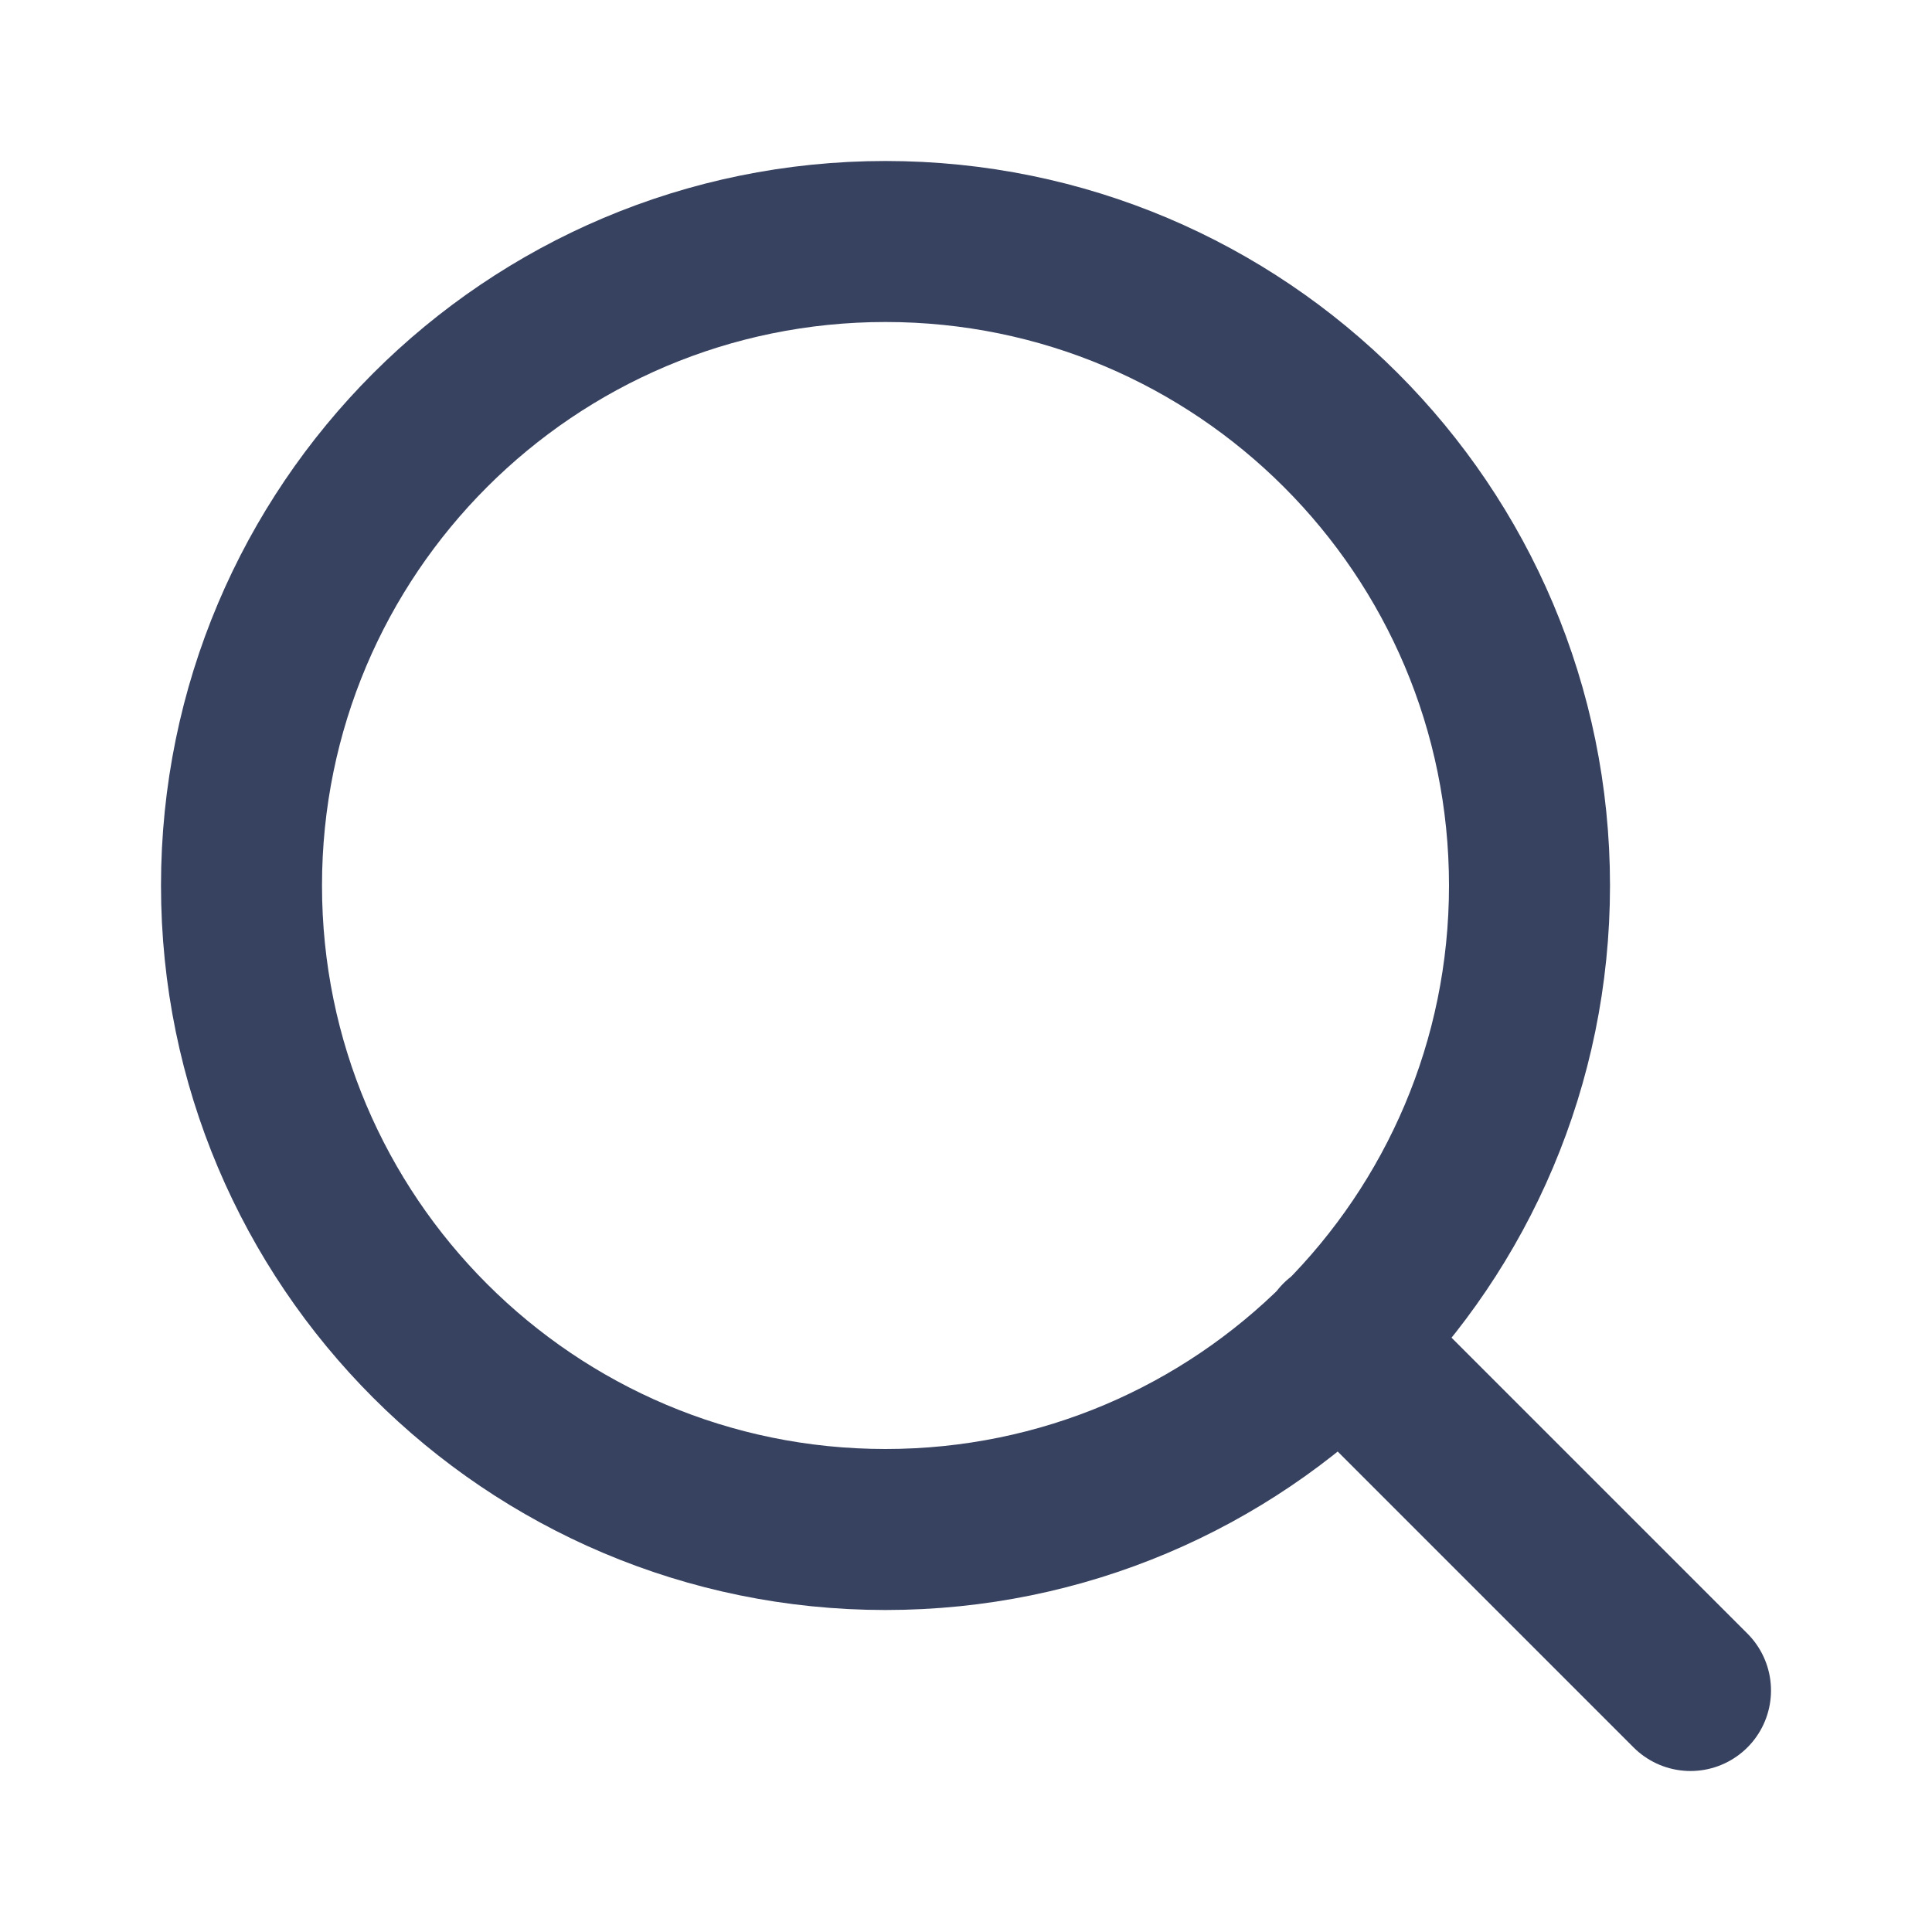
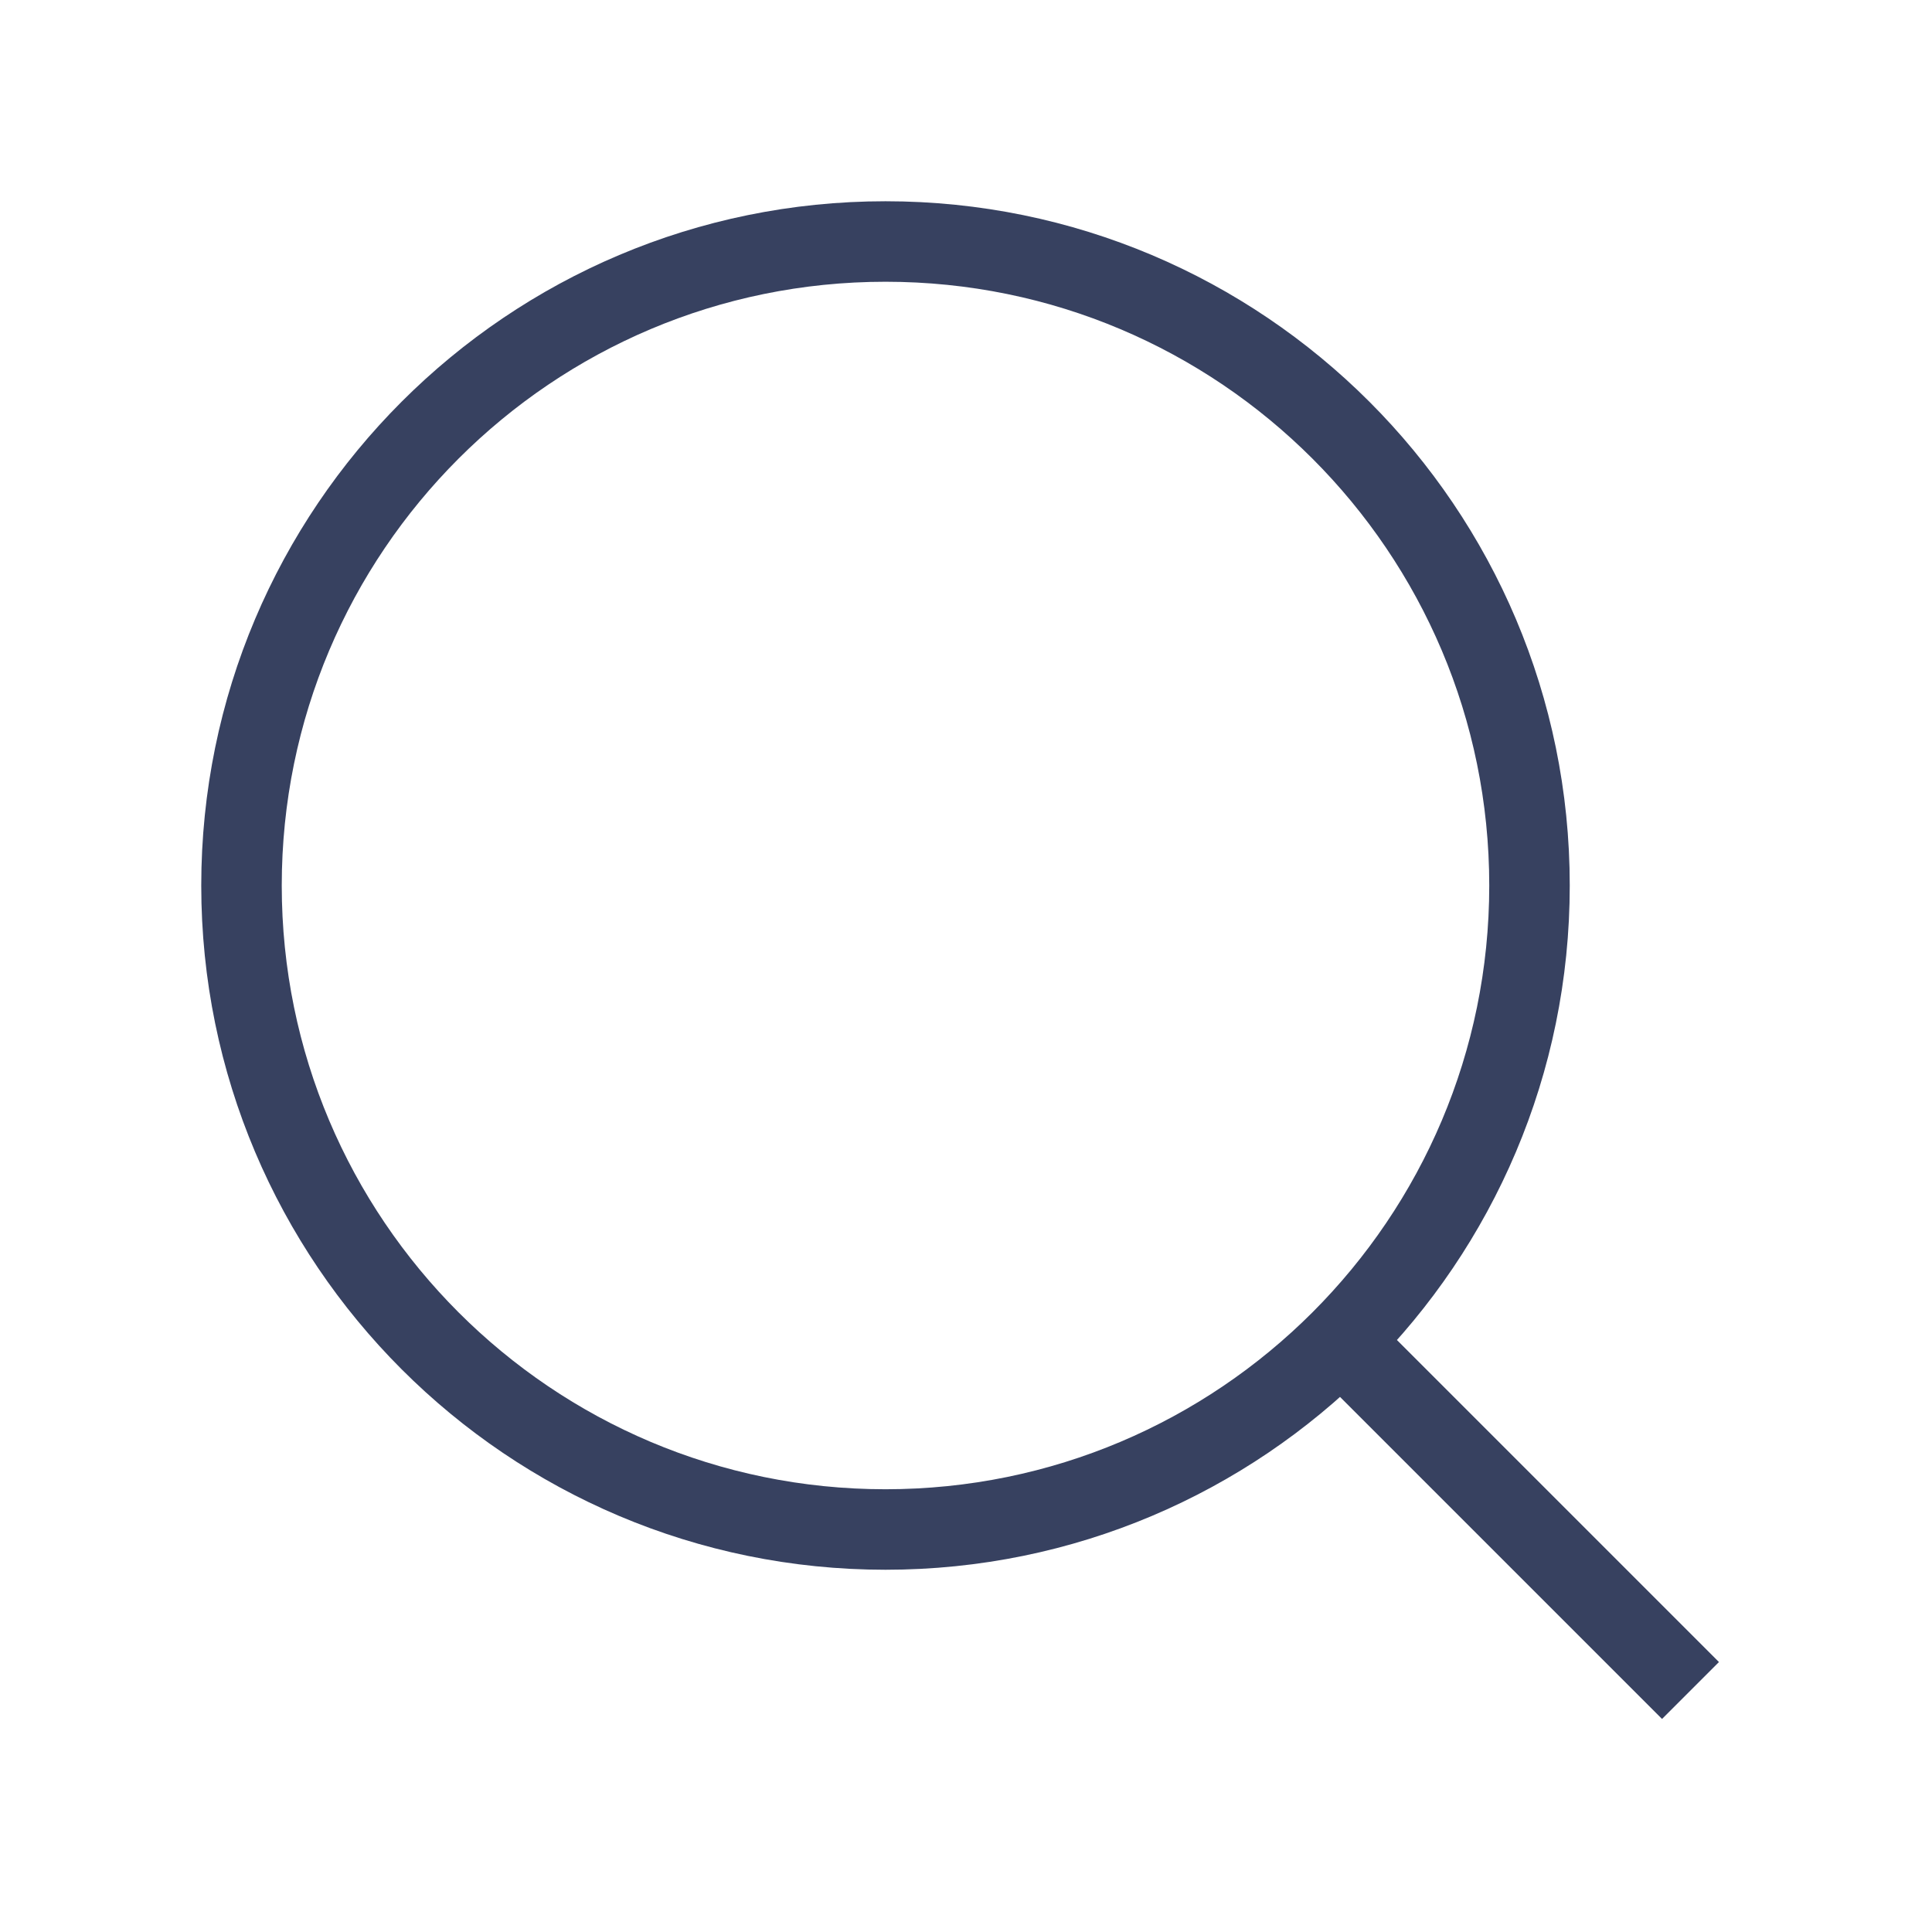
<svg xmlns="http://www.w3.org/2000/svg" width="24" height="24" viewBox="0 0 24 24" fill="none">
-   <path d="M21 21L16.65 16.65M19 11C19 15.418 15.418 19 11 19C6.582 19 3 15.418 3 11C3 6.582 6.582 3 11 3C15.418 3 19 6.582 19 11Z" stroke="#374160" stroke-width="2" stroke-linecap="round" stroke-linejoin="round" />
+   <path d="M21 21L16.65 16.65M19 11C19 15.418 15.418 19 11 19C6.582 19 3 15.418 3 11C3 6.582 6.582 3 11 3C15.418 3 19 6.582 19 11Z" stroke="#374160" strokeWidth="2" strokeLinecap="round" strokeLinejoin="round" />
</svg>
